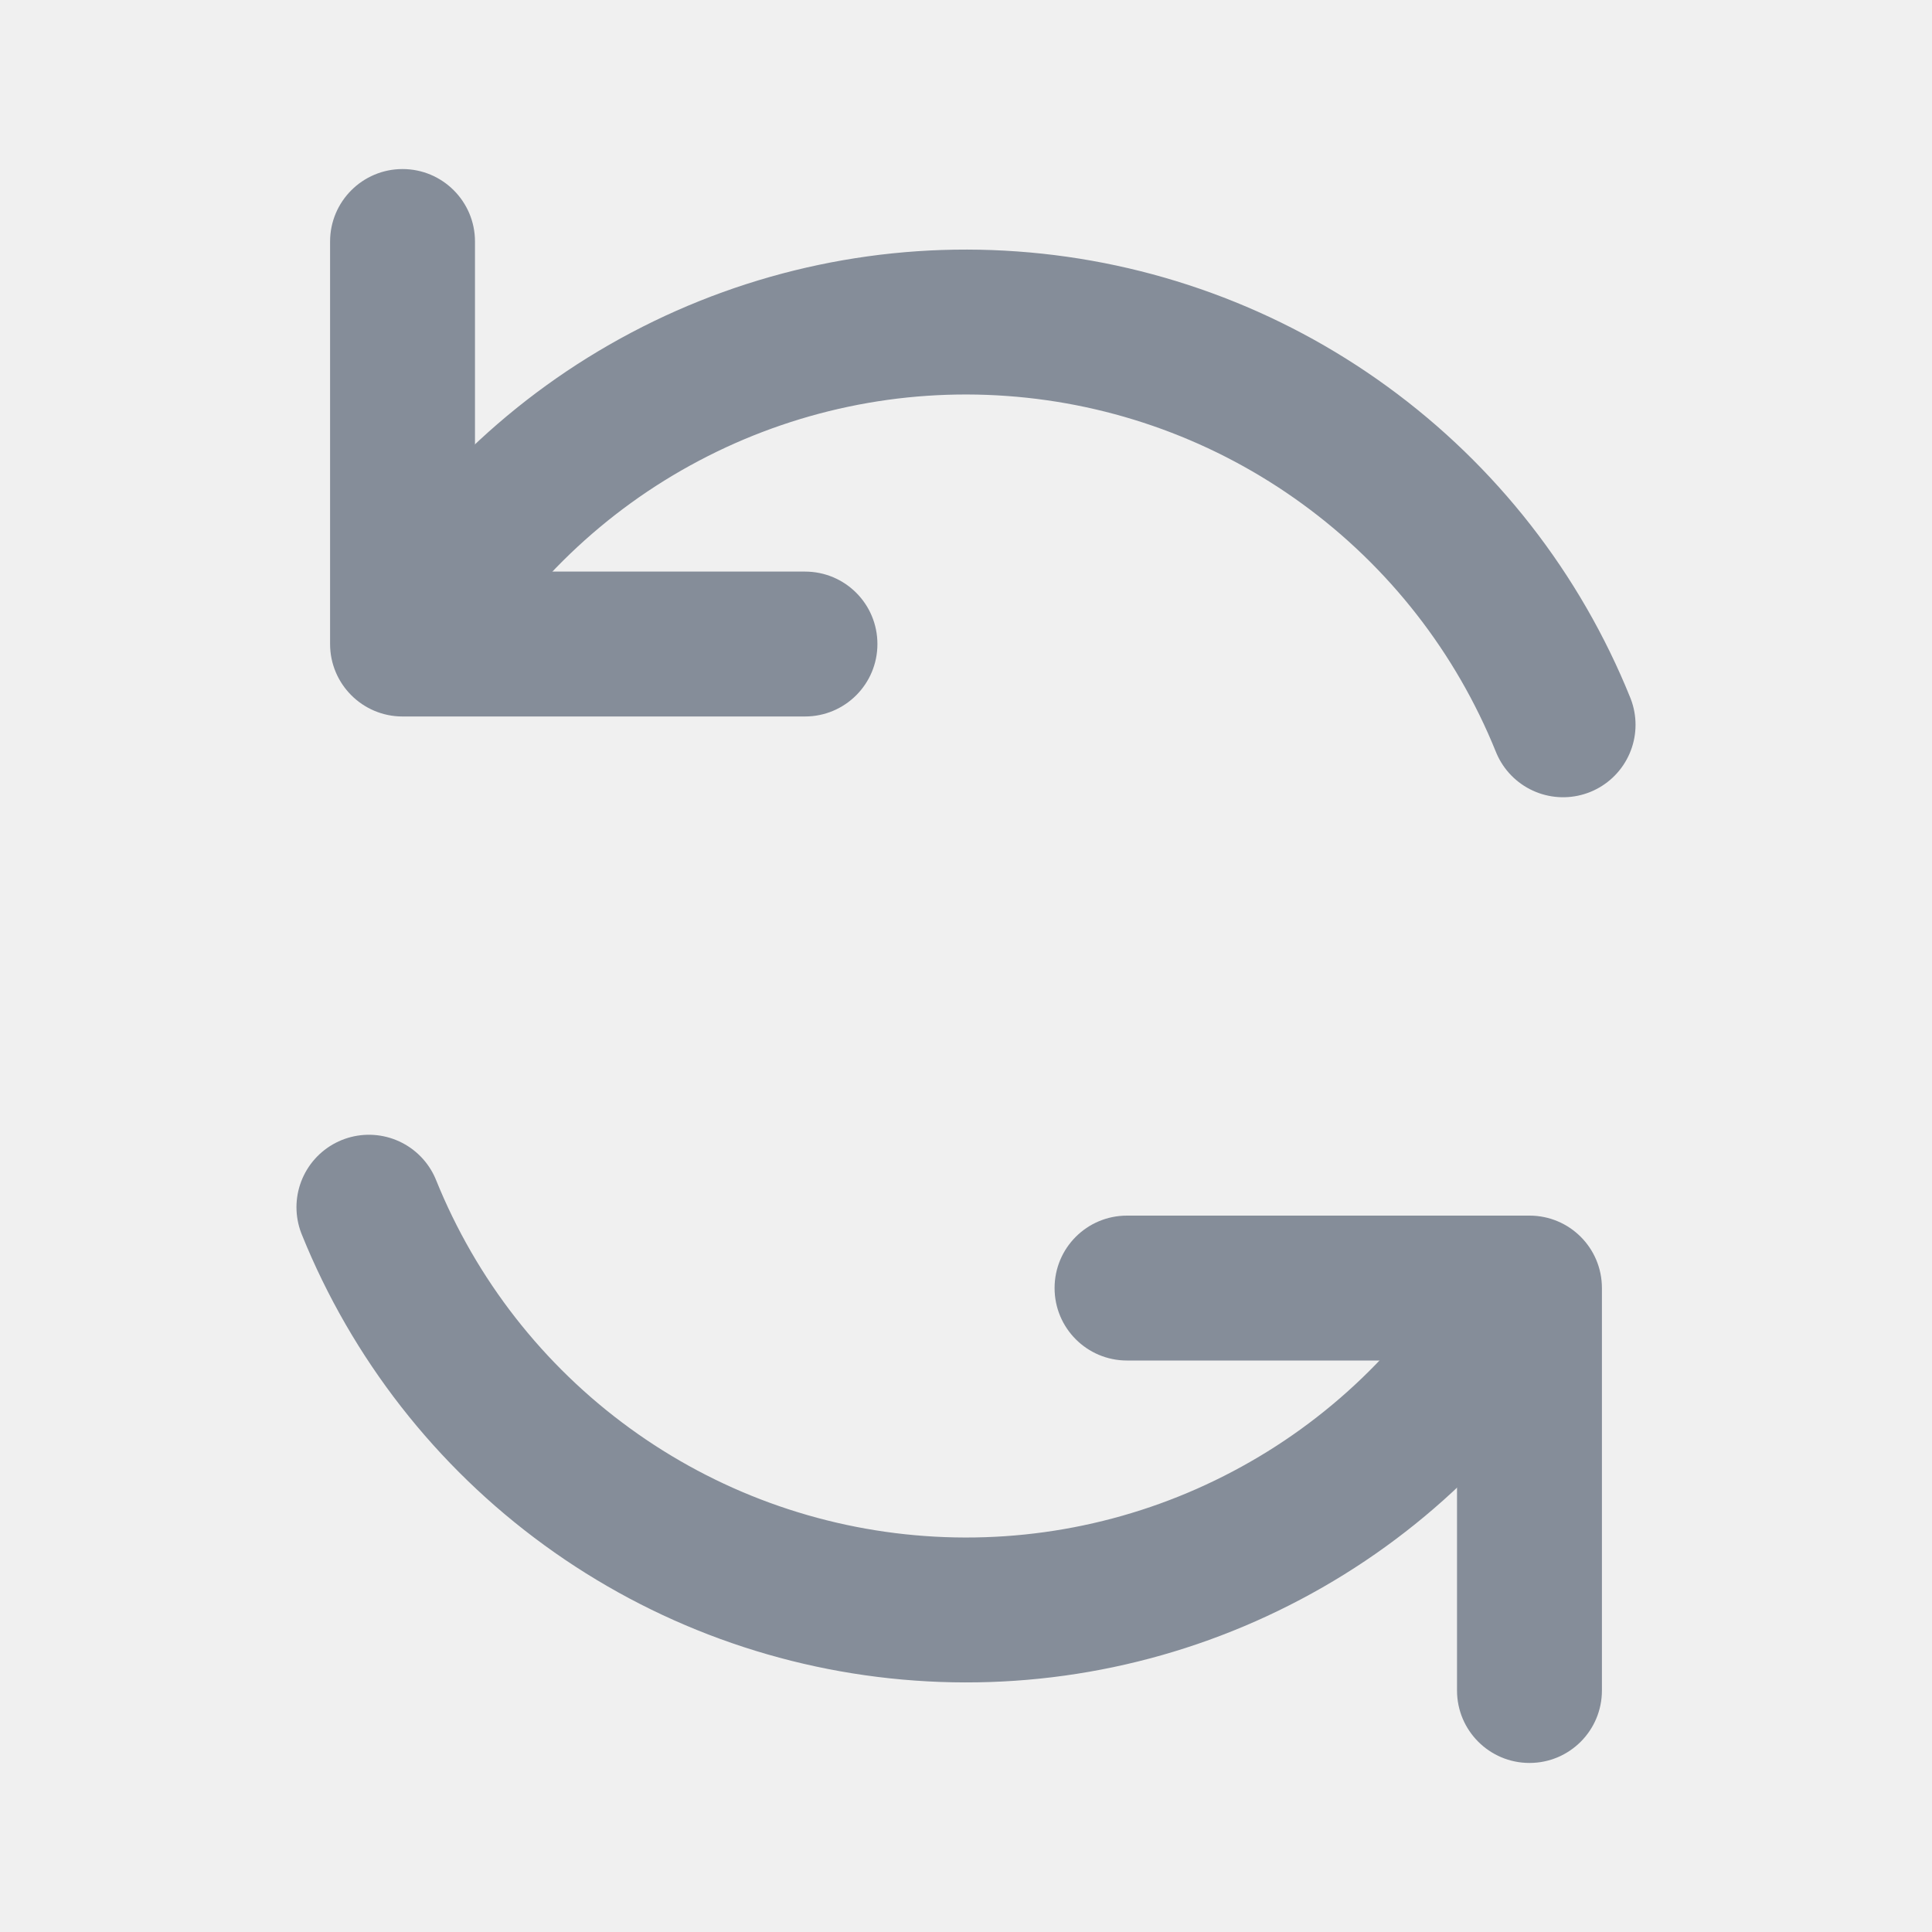
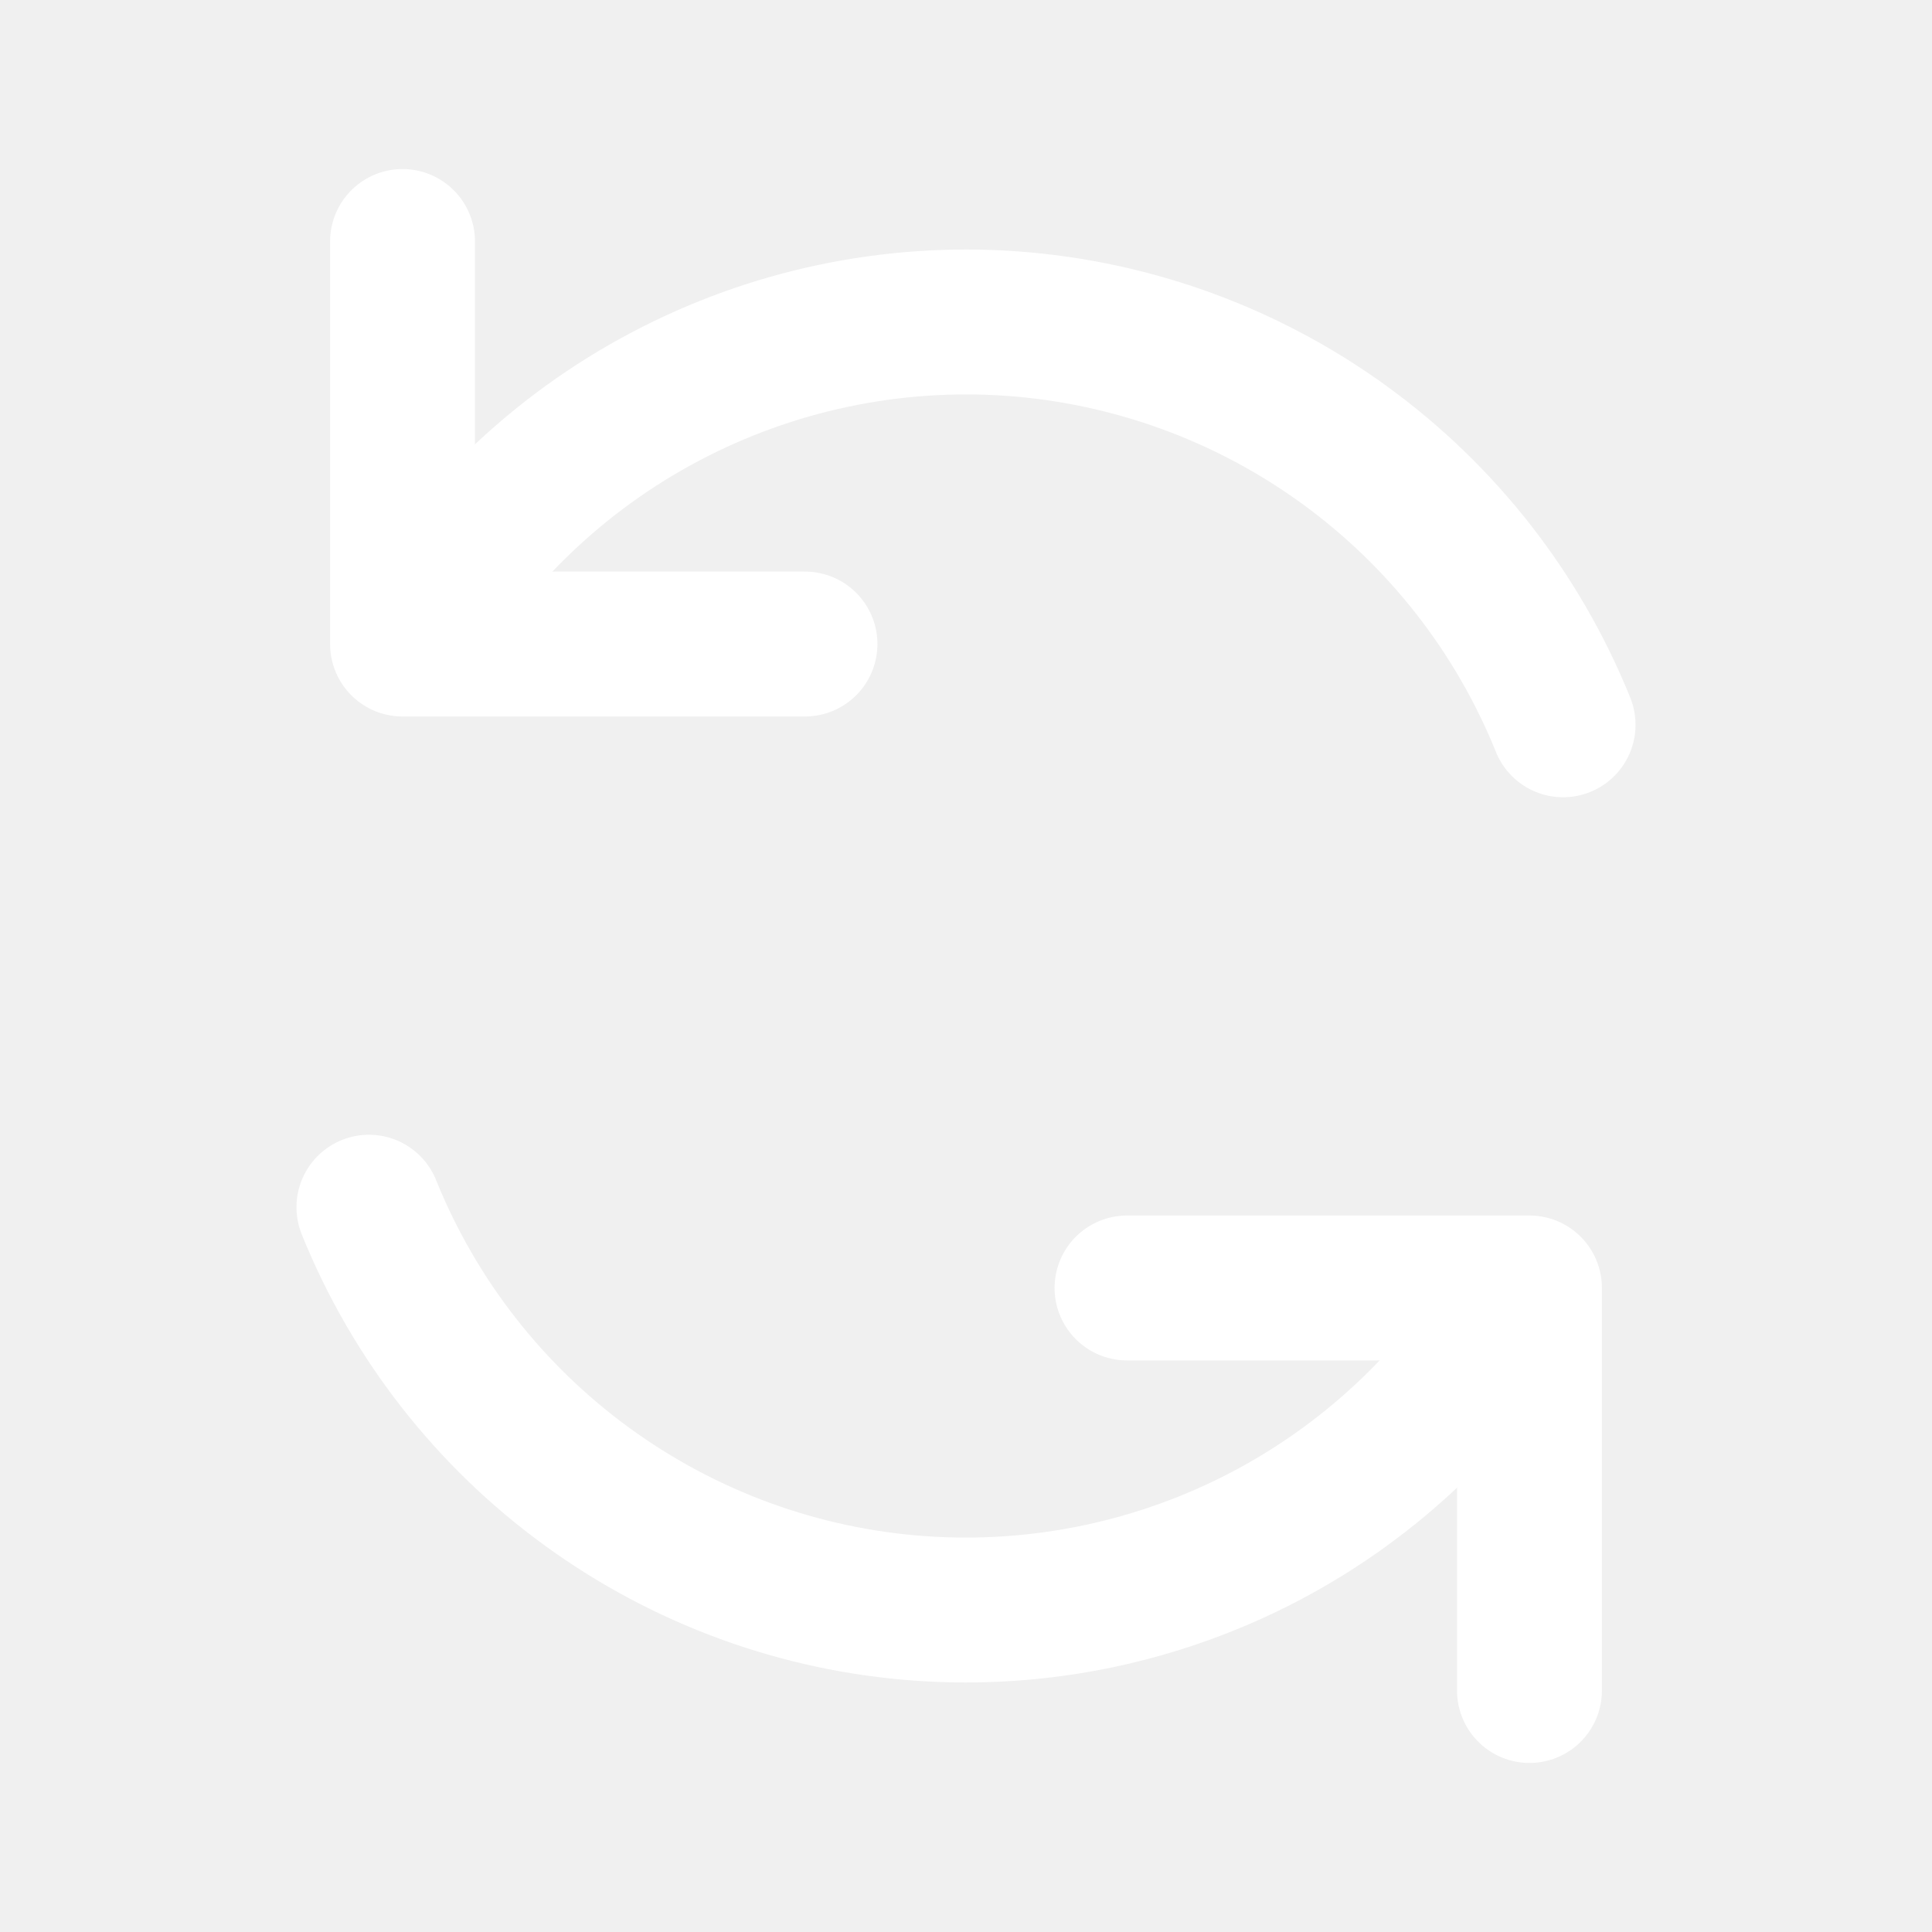
<svg xmlns="http://www.w3.org/2000/svg" width="20" height="20" viewBox="0 0 20 20" fill="none">
-   <path d="M11.667 12.584C11.252 12.584 10.917 12.919 10.917 13.334C10.917 13.748 11.252 14.084 11.667 14.084V12.584ZM15.833 13.334H16.583C16.583 12.919 16.248 12.584 15.833 12.584V13.334ZM15.083 17.5C15.083 17.914 15.419 18.25 15.833 18.25C16.248 18.25 16.583 17.914 16.583 17.5H15.083ZM11.667 14.084H15.833V12.584H11.667V14.084ZM15.083 13.334V17.5H16.583V13.334H15.083Z" fill="#858D99" />
-   <path d="M3.819 12.497C4.286 13.654 5.068 14.656 6.077 15.39C7.085 16.124 8.279 16.56 9.523 16.649C10.768 16.739 12.012 16.477 13.114 15.894C14.217 15.312 15.134 14.431 15.762 13.353" stroke="#858D99" stroke-width="1.5" stroke-linecap="round" stroke-linejoin="round" />
-   <path d="M8.333 7.417C8.748 7.417 9.083 7.081 9.083 6.667C9.083 6.252 8.748 5.917 8.333 5.917V7.417ZM4.167 6.667H3.417C3.417 7.081 3.753 7.417 4.167 7.417V6.667ZM4.917 2.5C4.917 2.086 4.581 1.75 4.167 1.75C3.753 1.75 3.417 2.086 3.417 2.5H4.917ZM8.333 5.917H4.167V7.417H8.333V5.917ZM4.917 6.667V2.5H3.417V6.667H4.917Z" fill="#858D99" />
-   <path d="M16.181 7.503C15.714 6.346 14.932 5.344 13.923 4.61C12.915 3.876 11.721 3.44 10.477 3.351C9.233 3.261 7.989 3.523 6.886 4.106C5.783 4.688 4.866 5.569 4.238 6.647" stroke="#858D99" stroke-width="1.5" stroke-linecap="round" stroke-linejoin="round" />
+   <path d="M11.667 13.333H15.833V17.5" stroke="white" stroke-width="1.5" stroke-linecap="round" stroke-linejoin="round" />
+   <path d="M3.819 12.497C4.286 13.654 5.068 14.656 6.077 15.39C7.085 16.124 8.279 16.561 9.523 16.65C10.767 16.739 12.011 16.477 13.114 15.895C14.217 15.312 15.134 14.431 15.762 13.354" stroke="white" stroke-width="1.5" stroke-linecap="round" stroke-linejoin="round" />
+   <path d="M8.333 6.667H4.167V2.5" stroke="white" stroke-width="1.5" stroke-linecap="round" stroke-linejoin="round" />
+   <path d="M16.181 7.503C15.714 6.346 14.932 5.344 13.923 4.61C12.915 3.876 11.721 3.44 10.477 3.35C9.233 3.261 7.989 3.523 6.886 4.106C5.783 4.688 4.866 5.569 4.238 6.647" stroke="white" stroke-width="1.5" stroke-linecap="round" stroke-linejoin="round" />
</svg>
